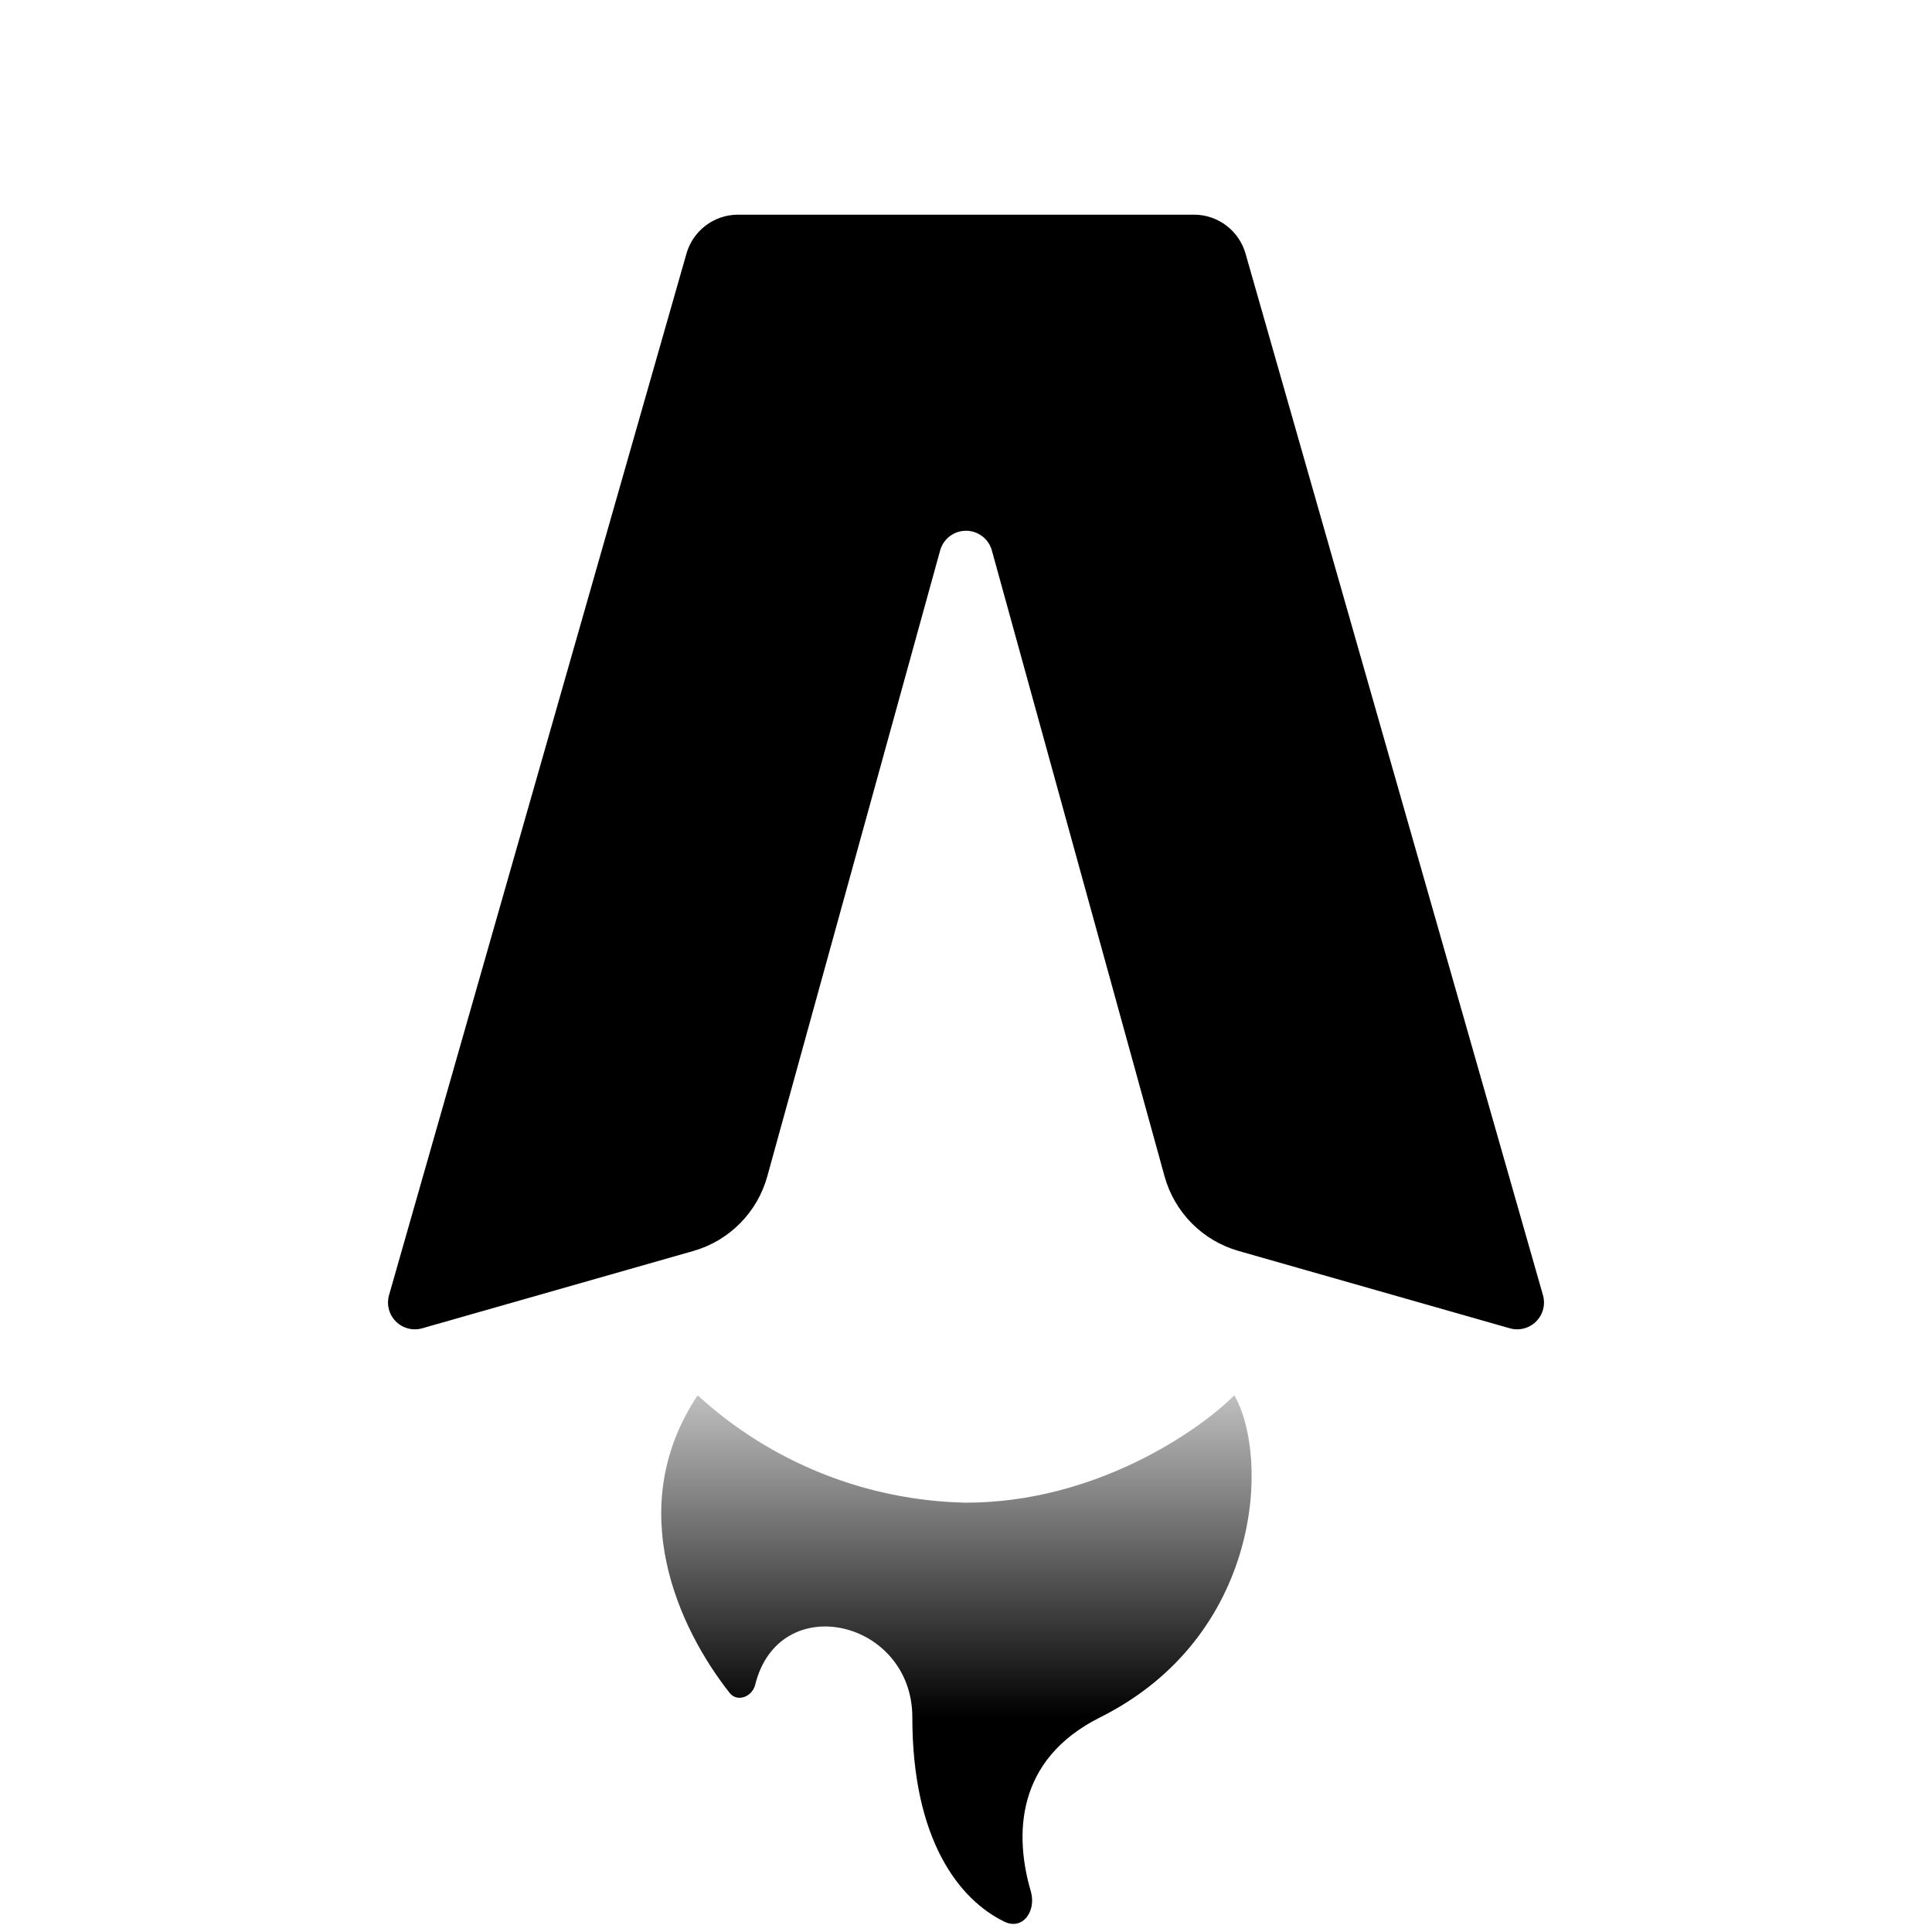
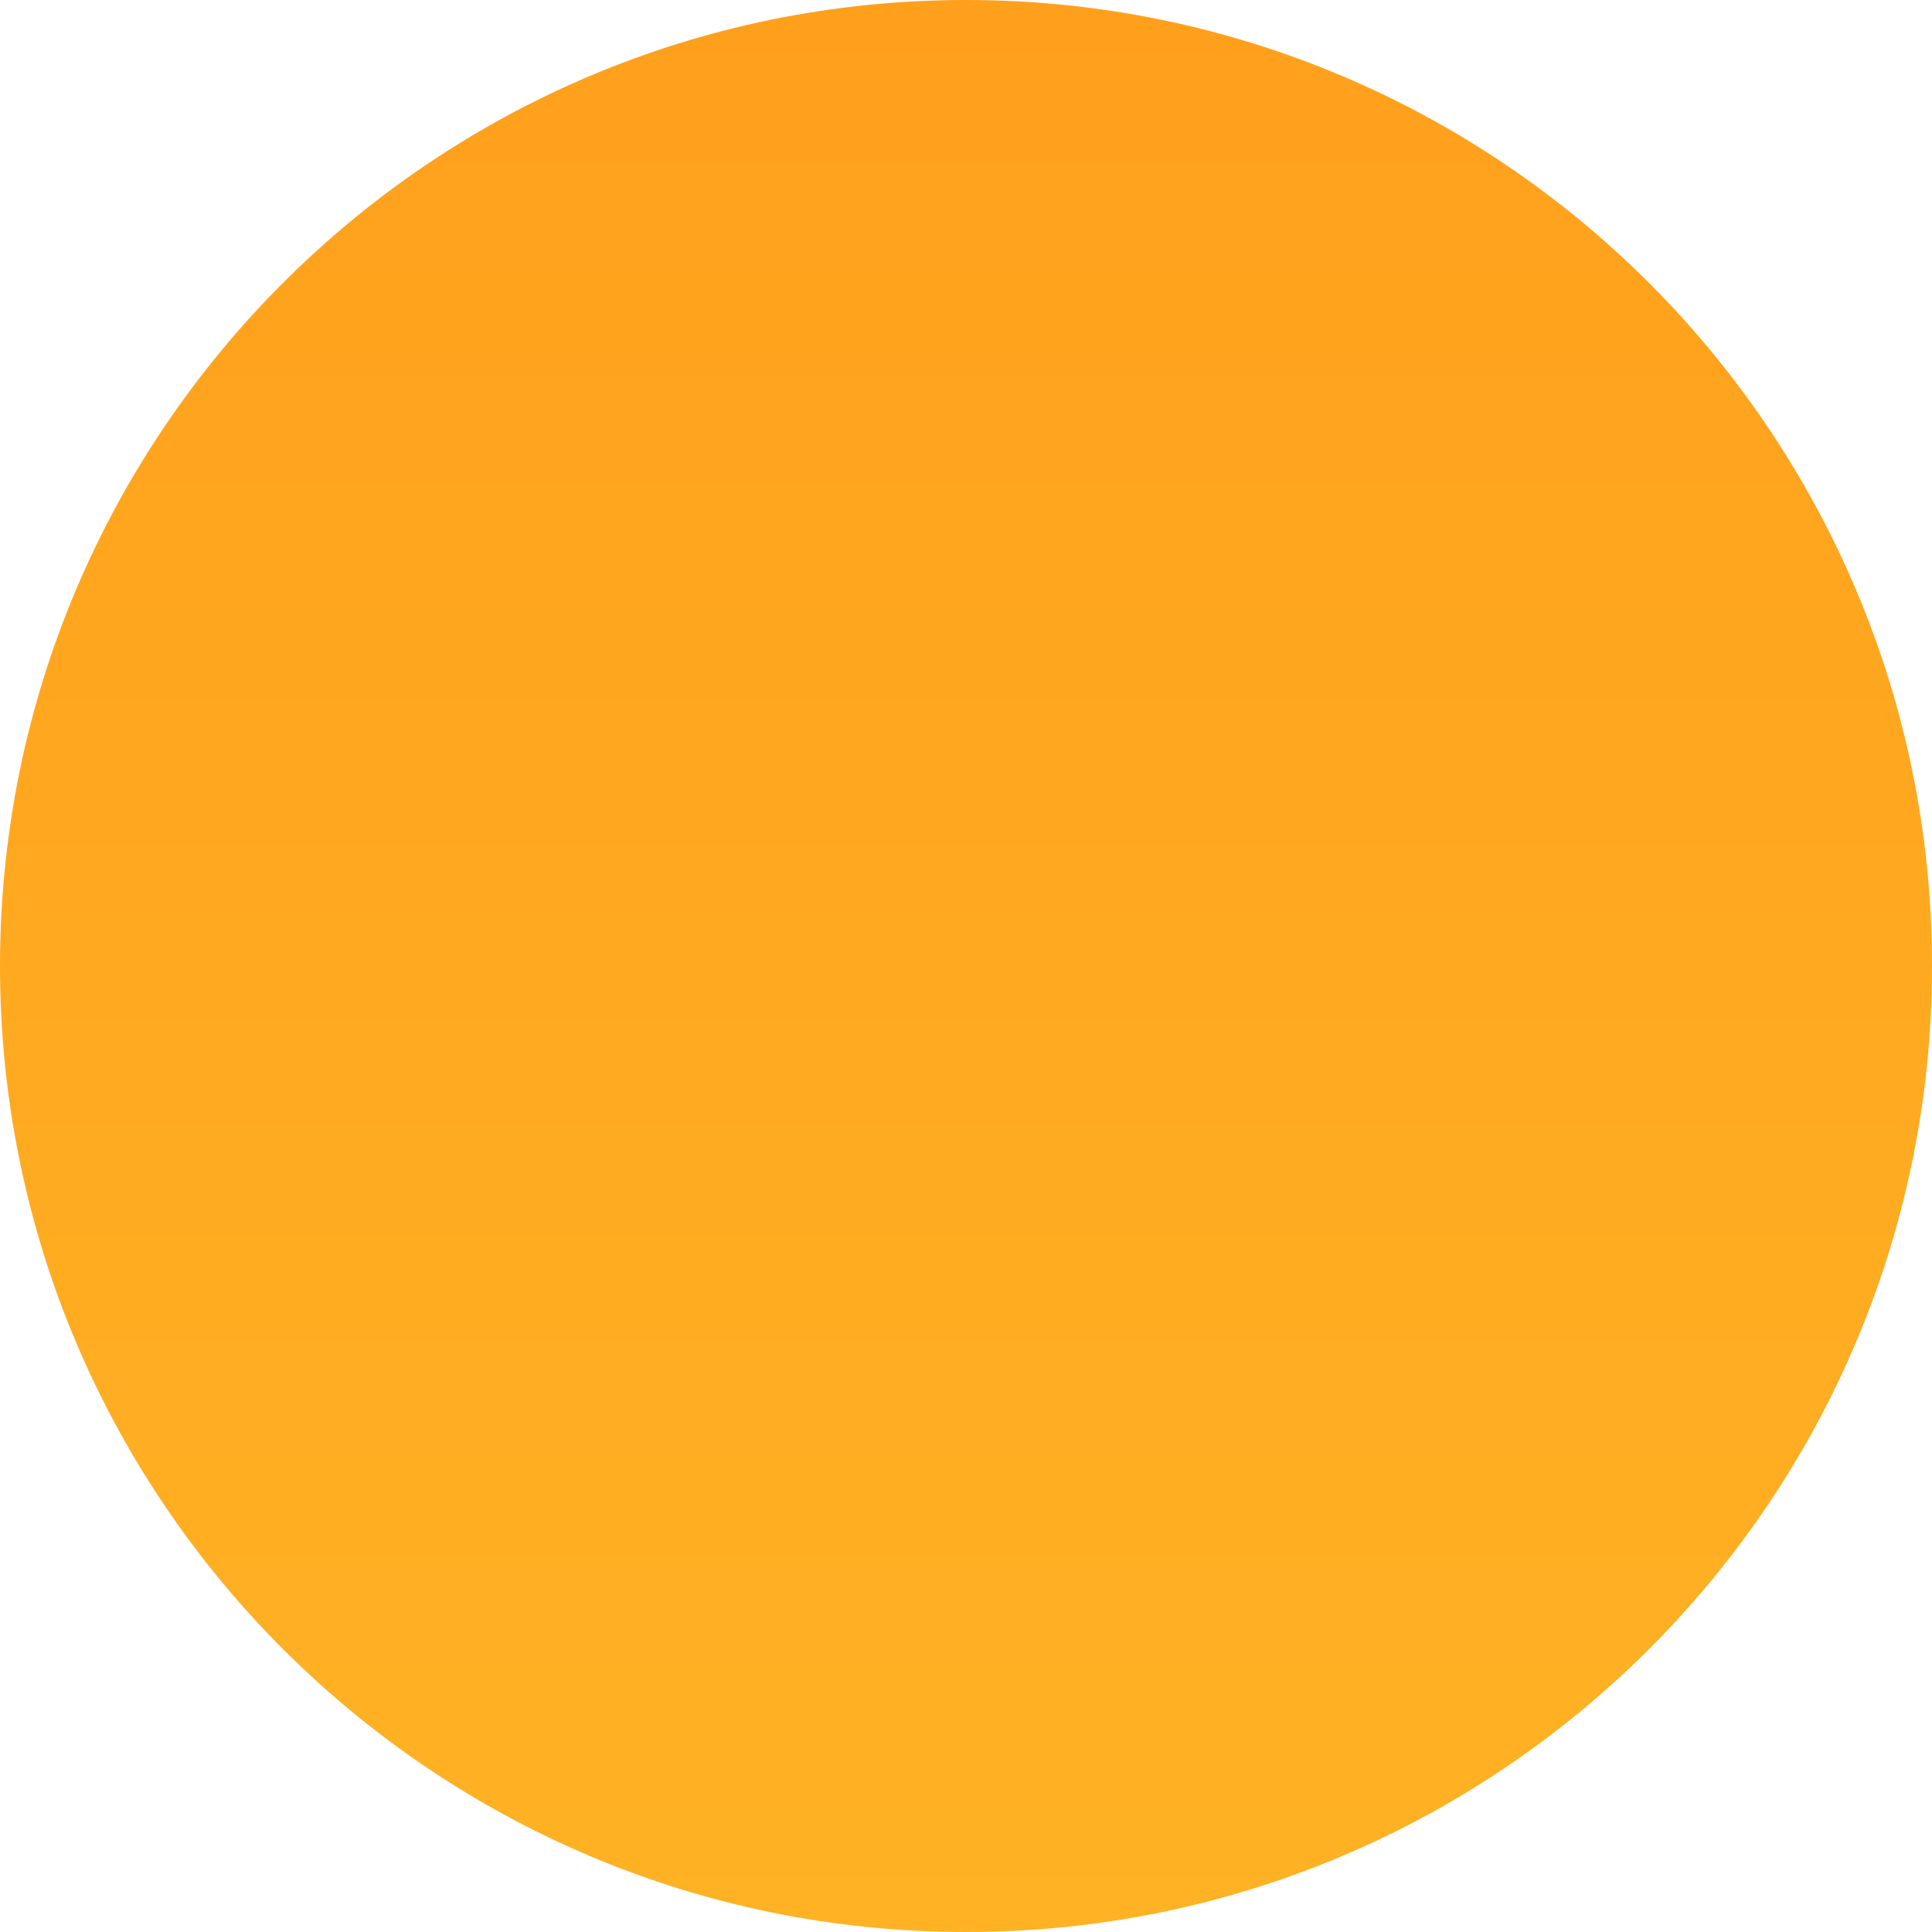
- <svg xmlns="http://www.w3.org/2000/svg" fill="none" viewBox="0 0 36 36">
-   <path fill="#000" d="M22.25 4h-8.5a1 1 0 0 0-.96.73l-5.54 19.4a.5.5 0 0 0 .62.62l5.05-1.44a2 2 0 0 0 1.38-1.4l3.22-11.66a.5.5 0 0 1 .96 0l3.22 11.67a2 2 0 0 0 1.38 1.39l5.05 1.44a.5.5 0 0 0 .62-.62l-5.54-19.4a1 1 0 0 0-.96-.73Z" />
-   <path fill="url(#gradient)" d="M18 28a7.63 7.63 0 0 1-5-2c-1.4 2.1-.35 4.35.6 5.55.14.17.41.07.47-.15.44-1.8 2.93-1.22 2.93.6 0 2.28.87 3.4 1.72 3.81.34.16.59-.2.49-.56-.31-1.05-.29-2.46 1.29-3.25 3-1.5 3.17-4.83 2.5-6-.67.67-2.6 2-5 2Z" />
+ <svg xmlns="http://www.w3.org/2000/svg" width="50" height="50" viewBox="0 0 50 50" fill="none">
+   <rect width="50" height="50" rx="25" fill="url(#paint0_linear_32_242)" />
  <defs>
-     <linearGradient id="gradient" x1="16" x2="16" y1="32" y2="24" gradientUnits="userSpaceOnUse">
-       <stop stop-color="#000" />
-       <stop offset="1" stop-color="#000" stop-opacity="0" />
+     <linearGradient id="paint0_linear_32_242" x1="25" y1="0" x2="25" y2="50" gradientUnits="userSpaceOnUse">
+       <stop stop-color="#FFA01C" />
+       <stop offset="1" stop-color="#FFB224" />
    </linearGradient>
  </defs>
-   <style>
-     @media (prefers-color-scheme:dark){:root{filter:invert(100%)}}
-   </style>
</svg>
